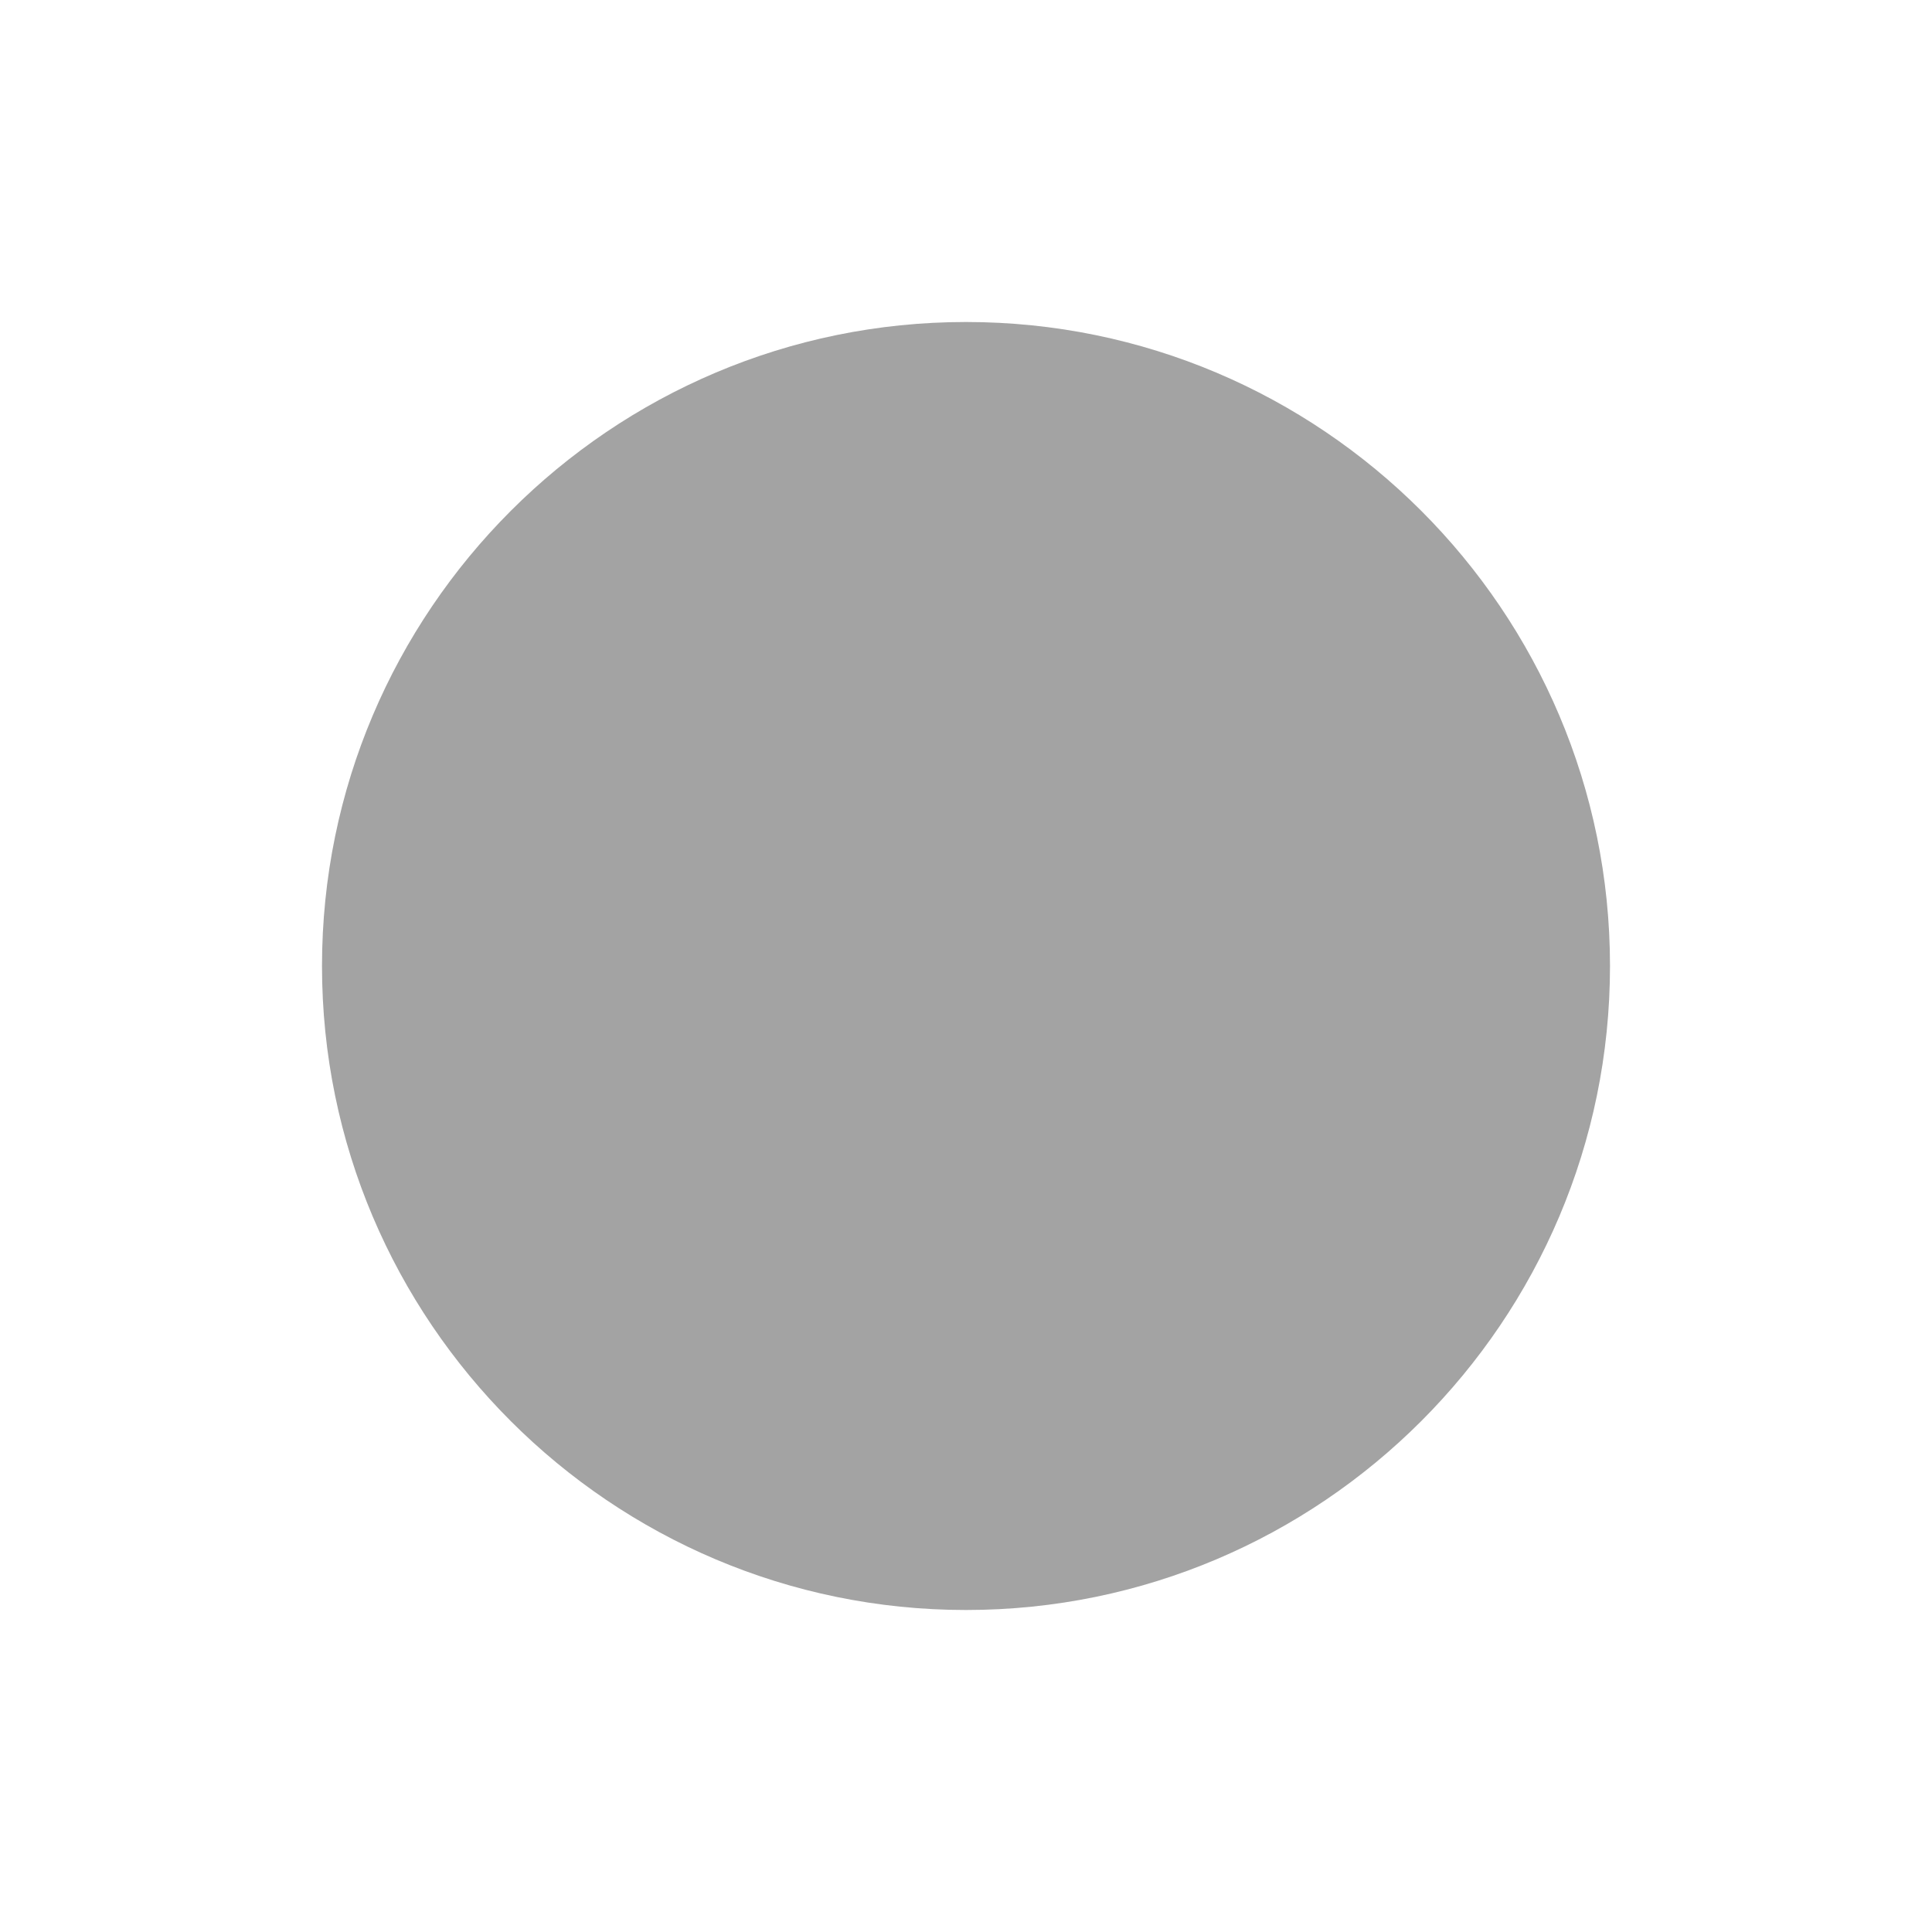
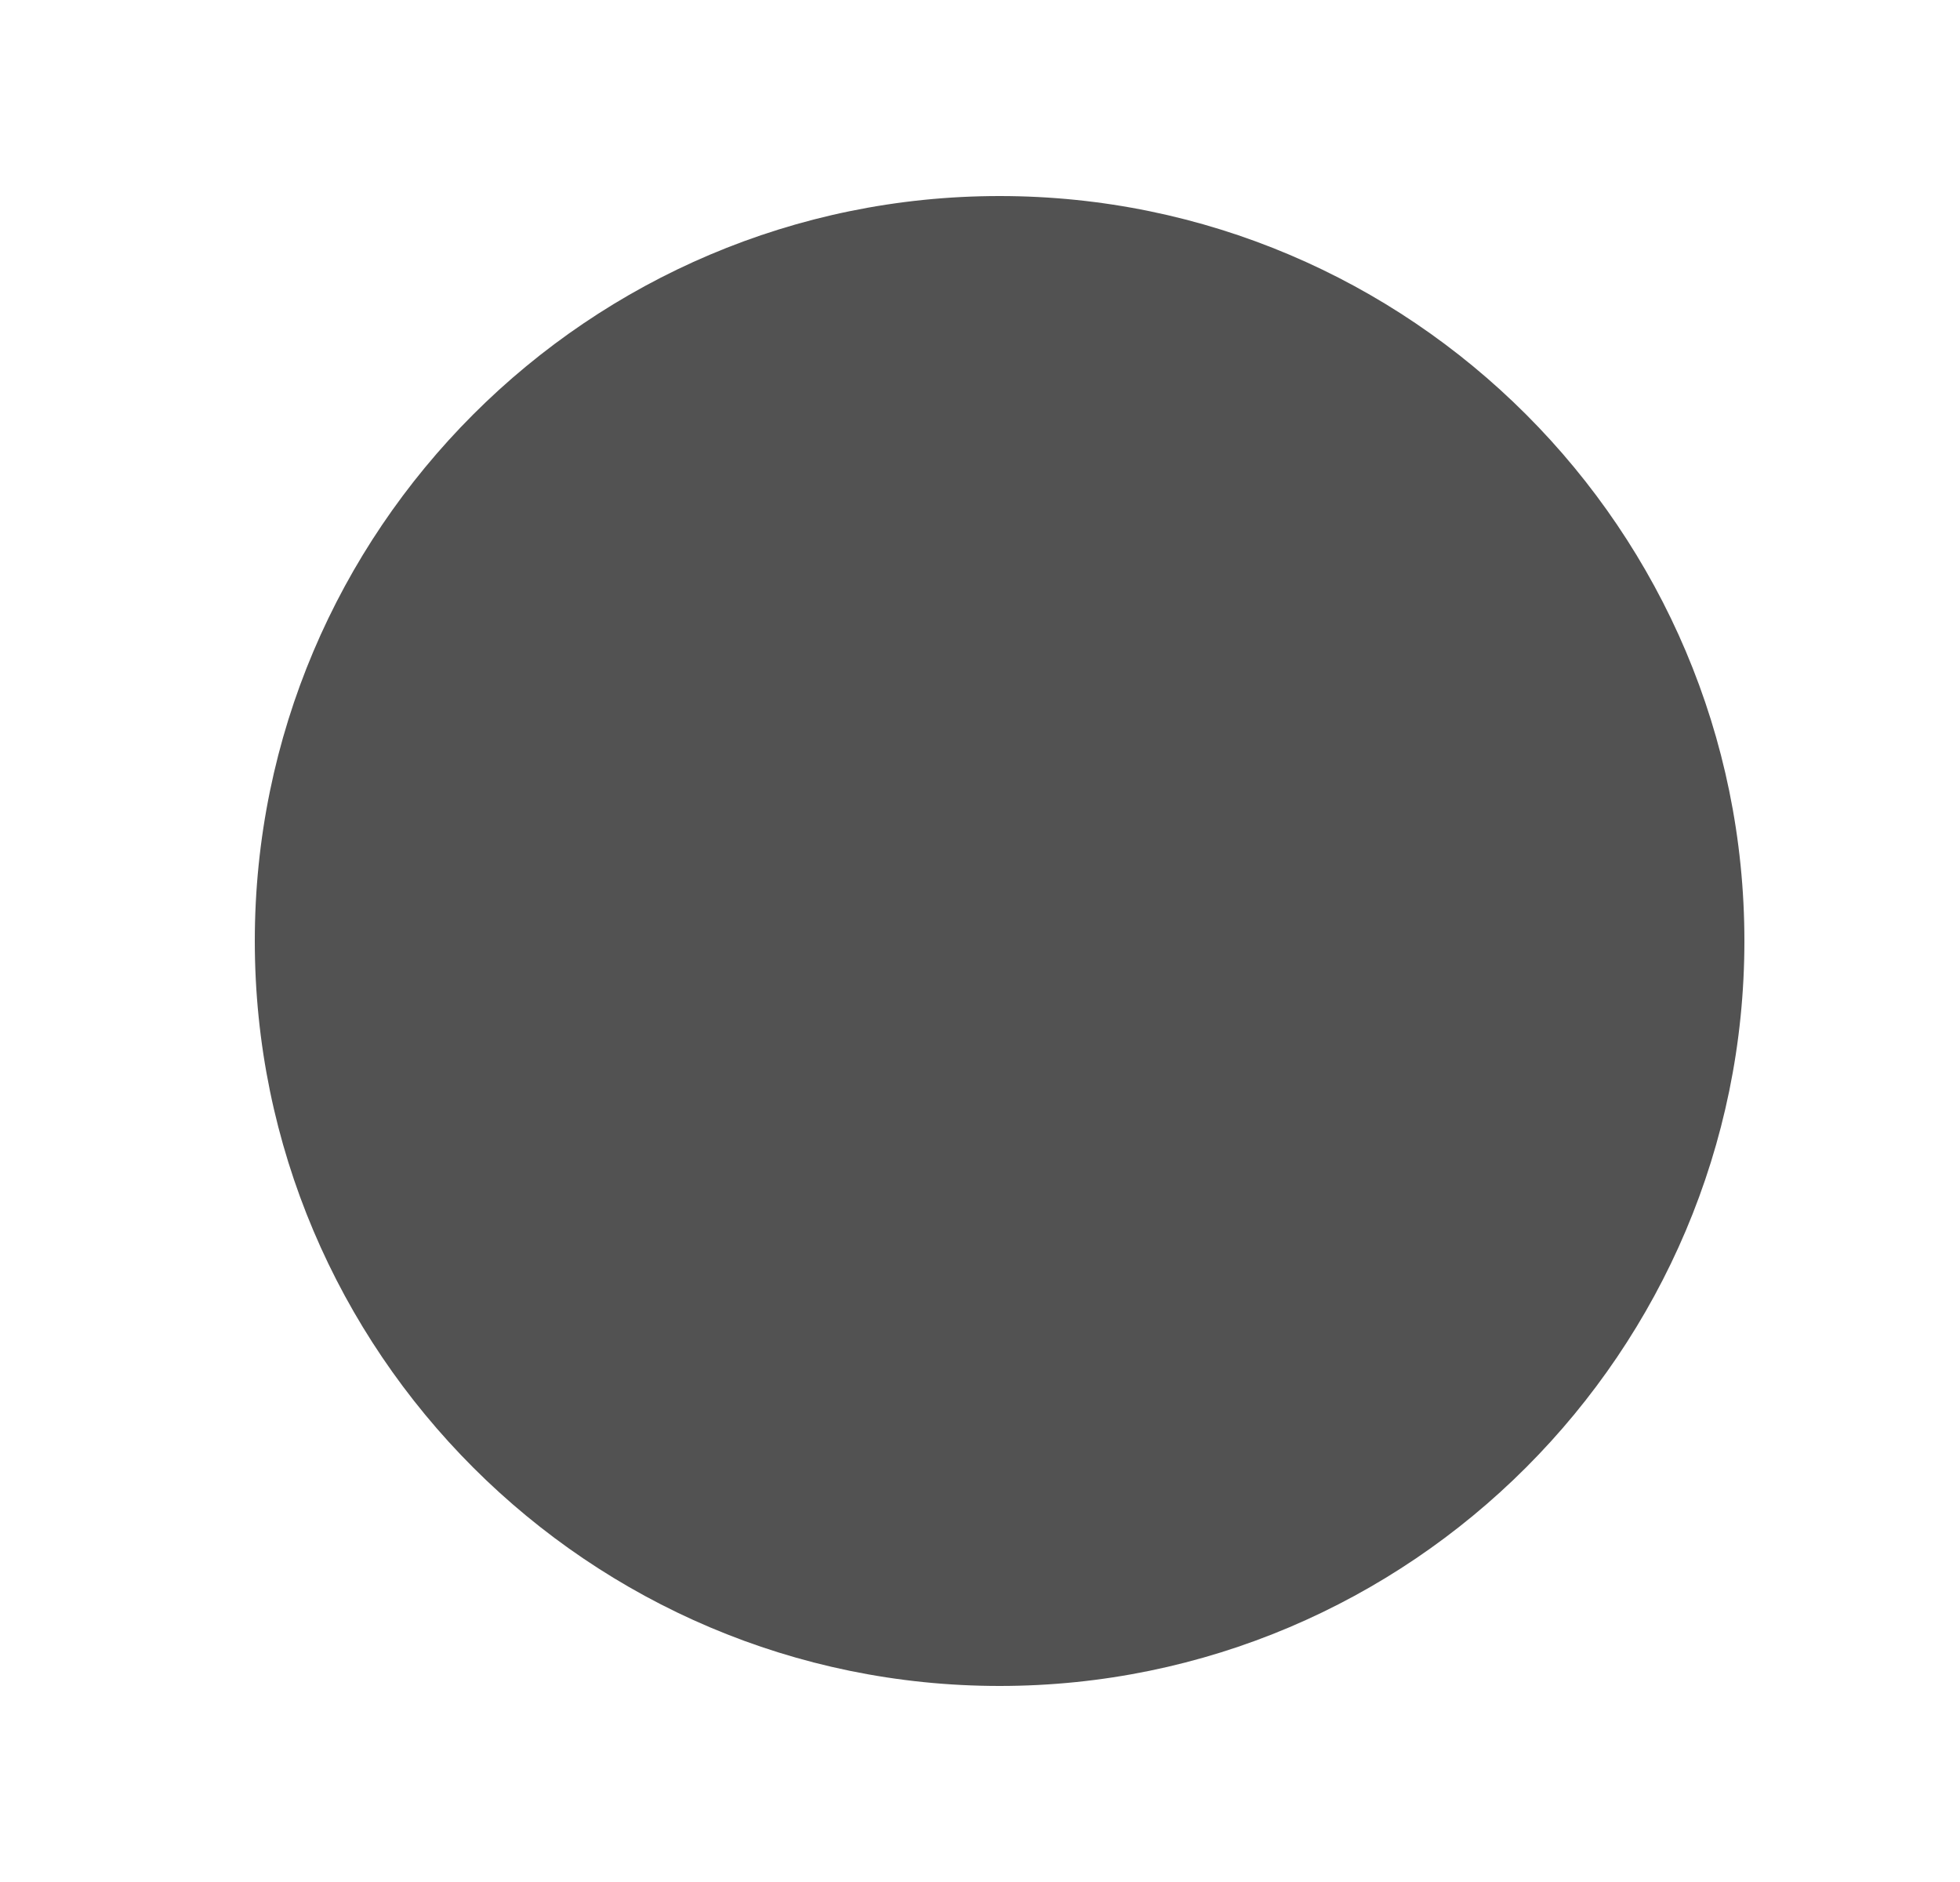
- <svg xmlns="http://www.w3.org/2000/svg" width="24" height="24" viewBox="0 0 24 24" fill="none">
-   <path d="M12 4C7.587 4 4 7.59 4 12C4 16.413 7.59 20 12 20C16.413 20 20 16.41 20 12C20 7.587 16.413 4 12 4V4Z" fill="#404040" fill-opacity="0.48" />
+ <svg xmlns="http://www.w3.org/2000/svg" width="25" height="24" viewBox="0 0 25 24" fill="none">
+   <path d="M12.75 2.5C7.51 2.5 3.25 6.763 3.25 12C3.25 17.24 7.513 21.5 12.75 21.5C17.99 21.5 22.25 17.237 22.25 12C22.25 6.76 17.99 2.5 12.75 2.5Z" fill="#525252" />
</svg>
